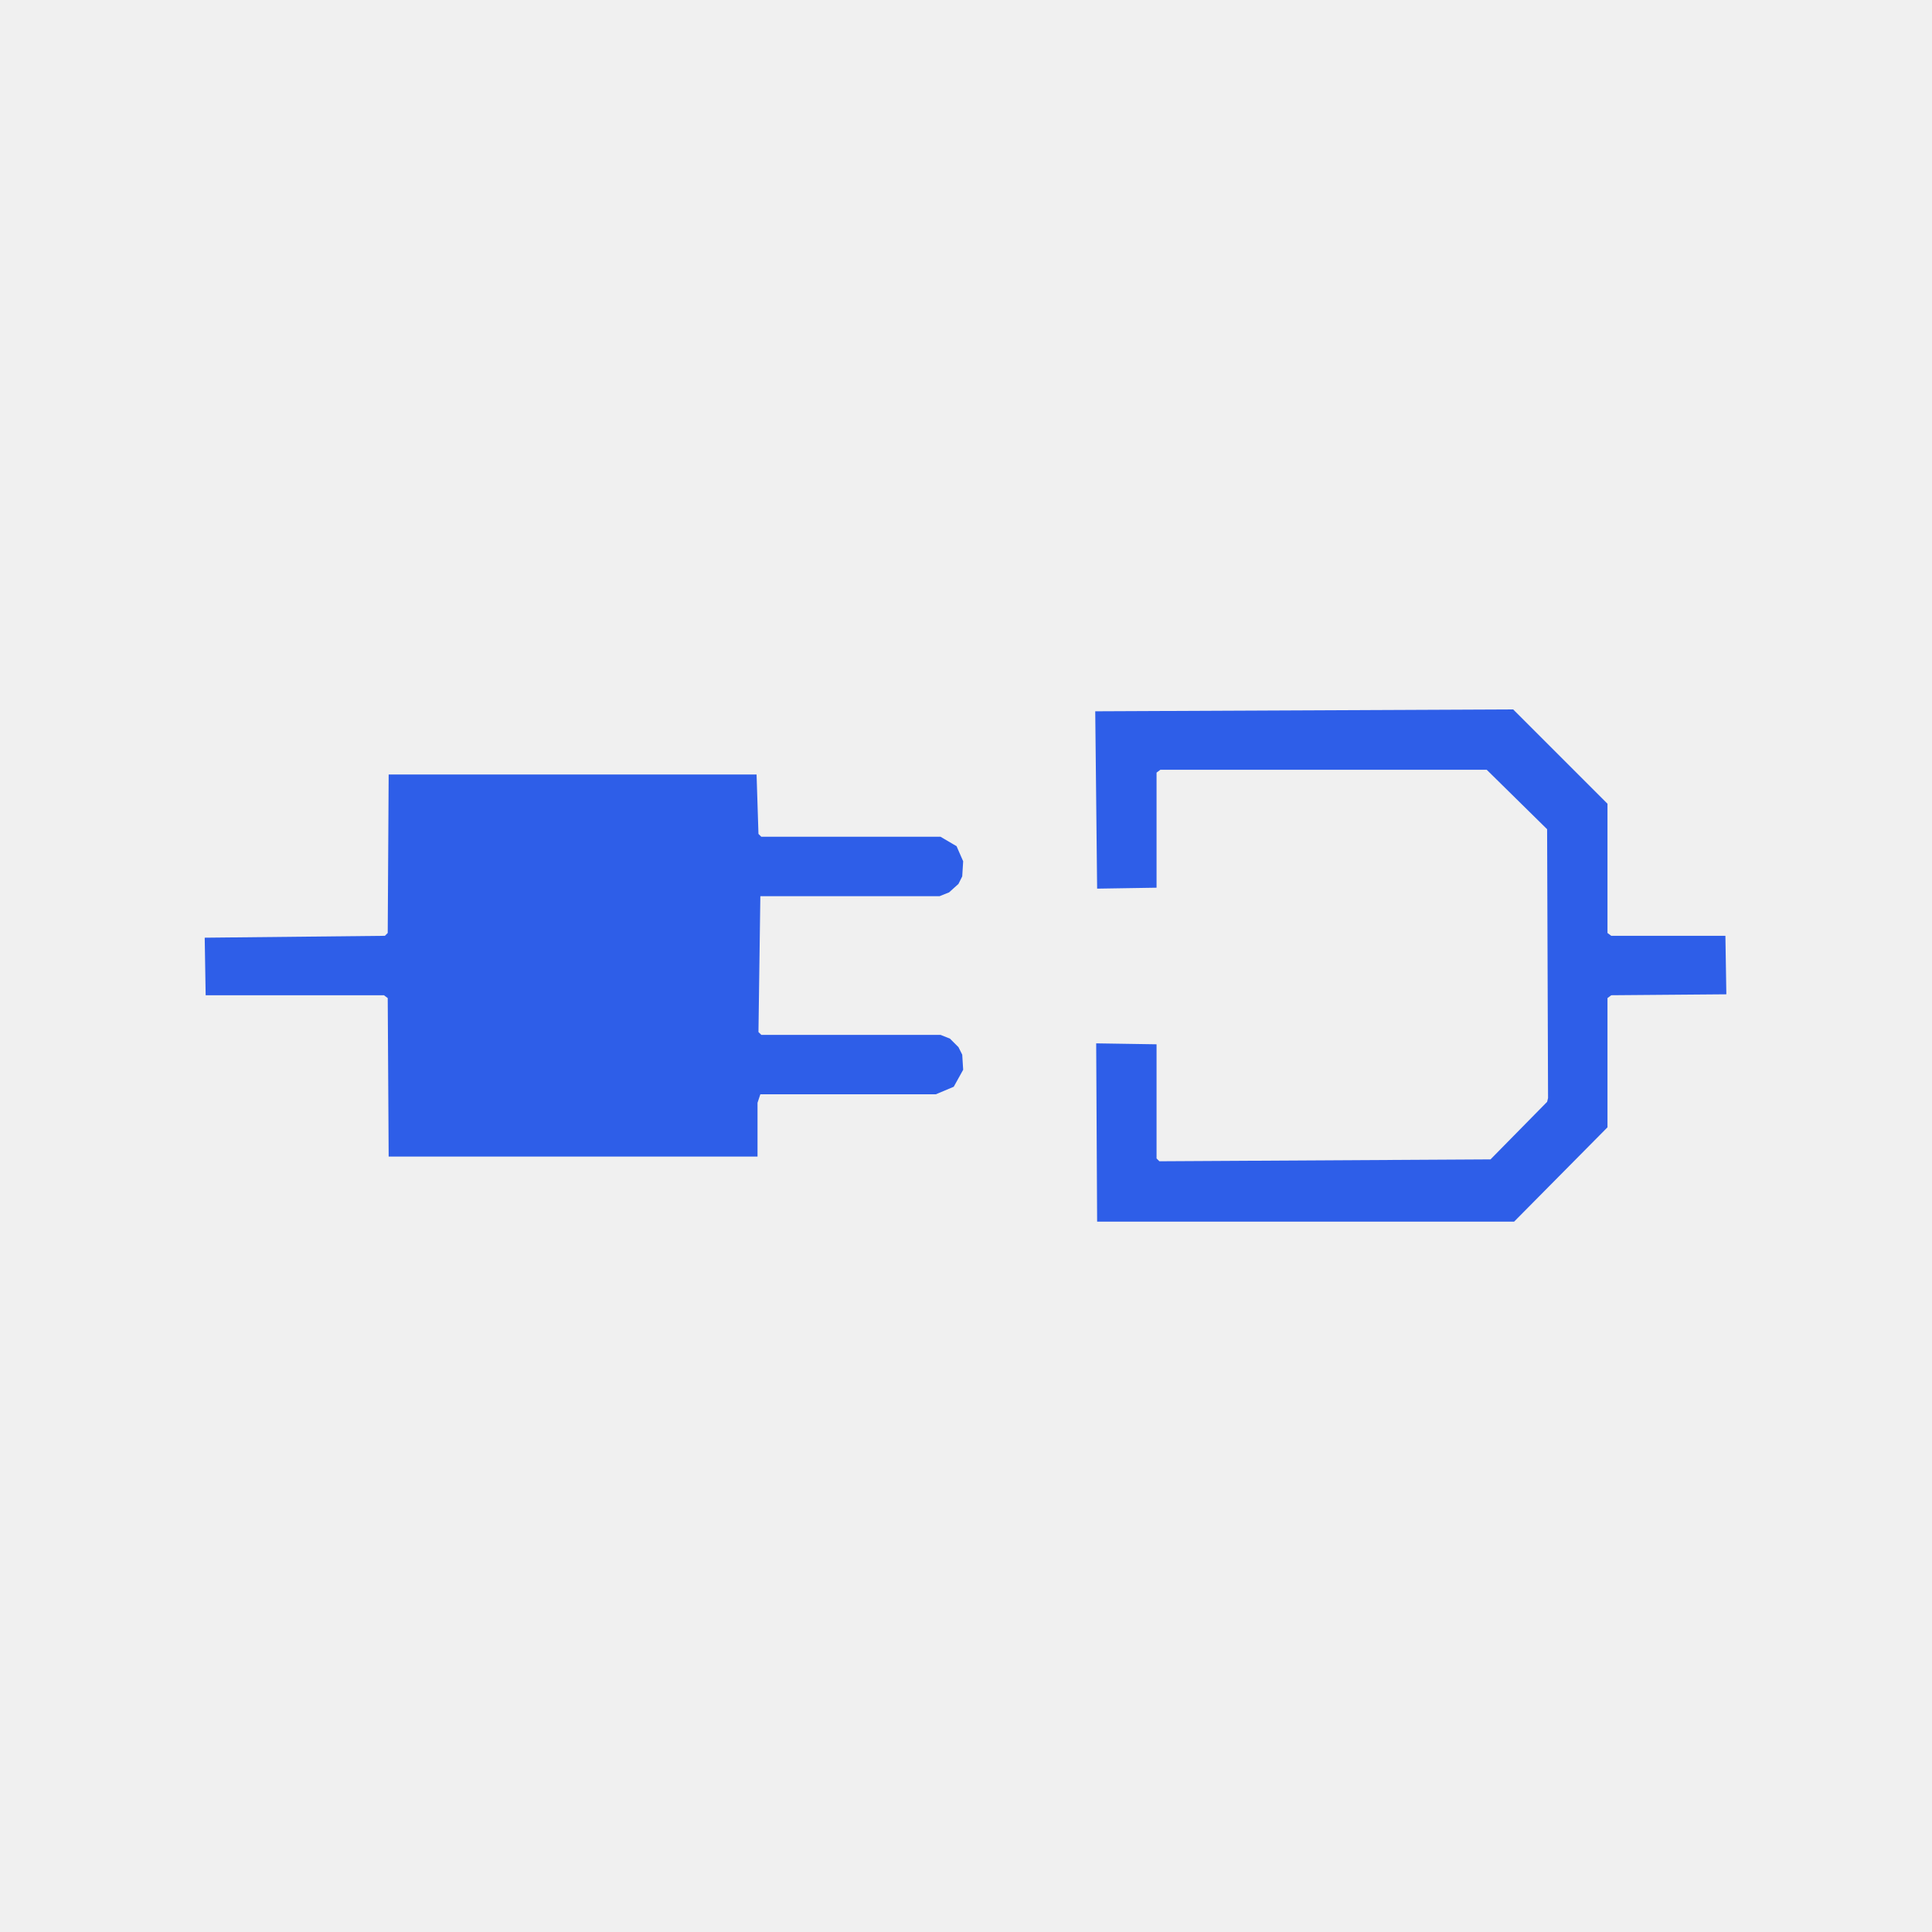
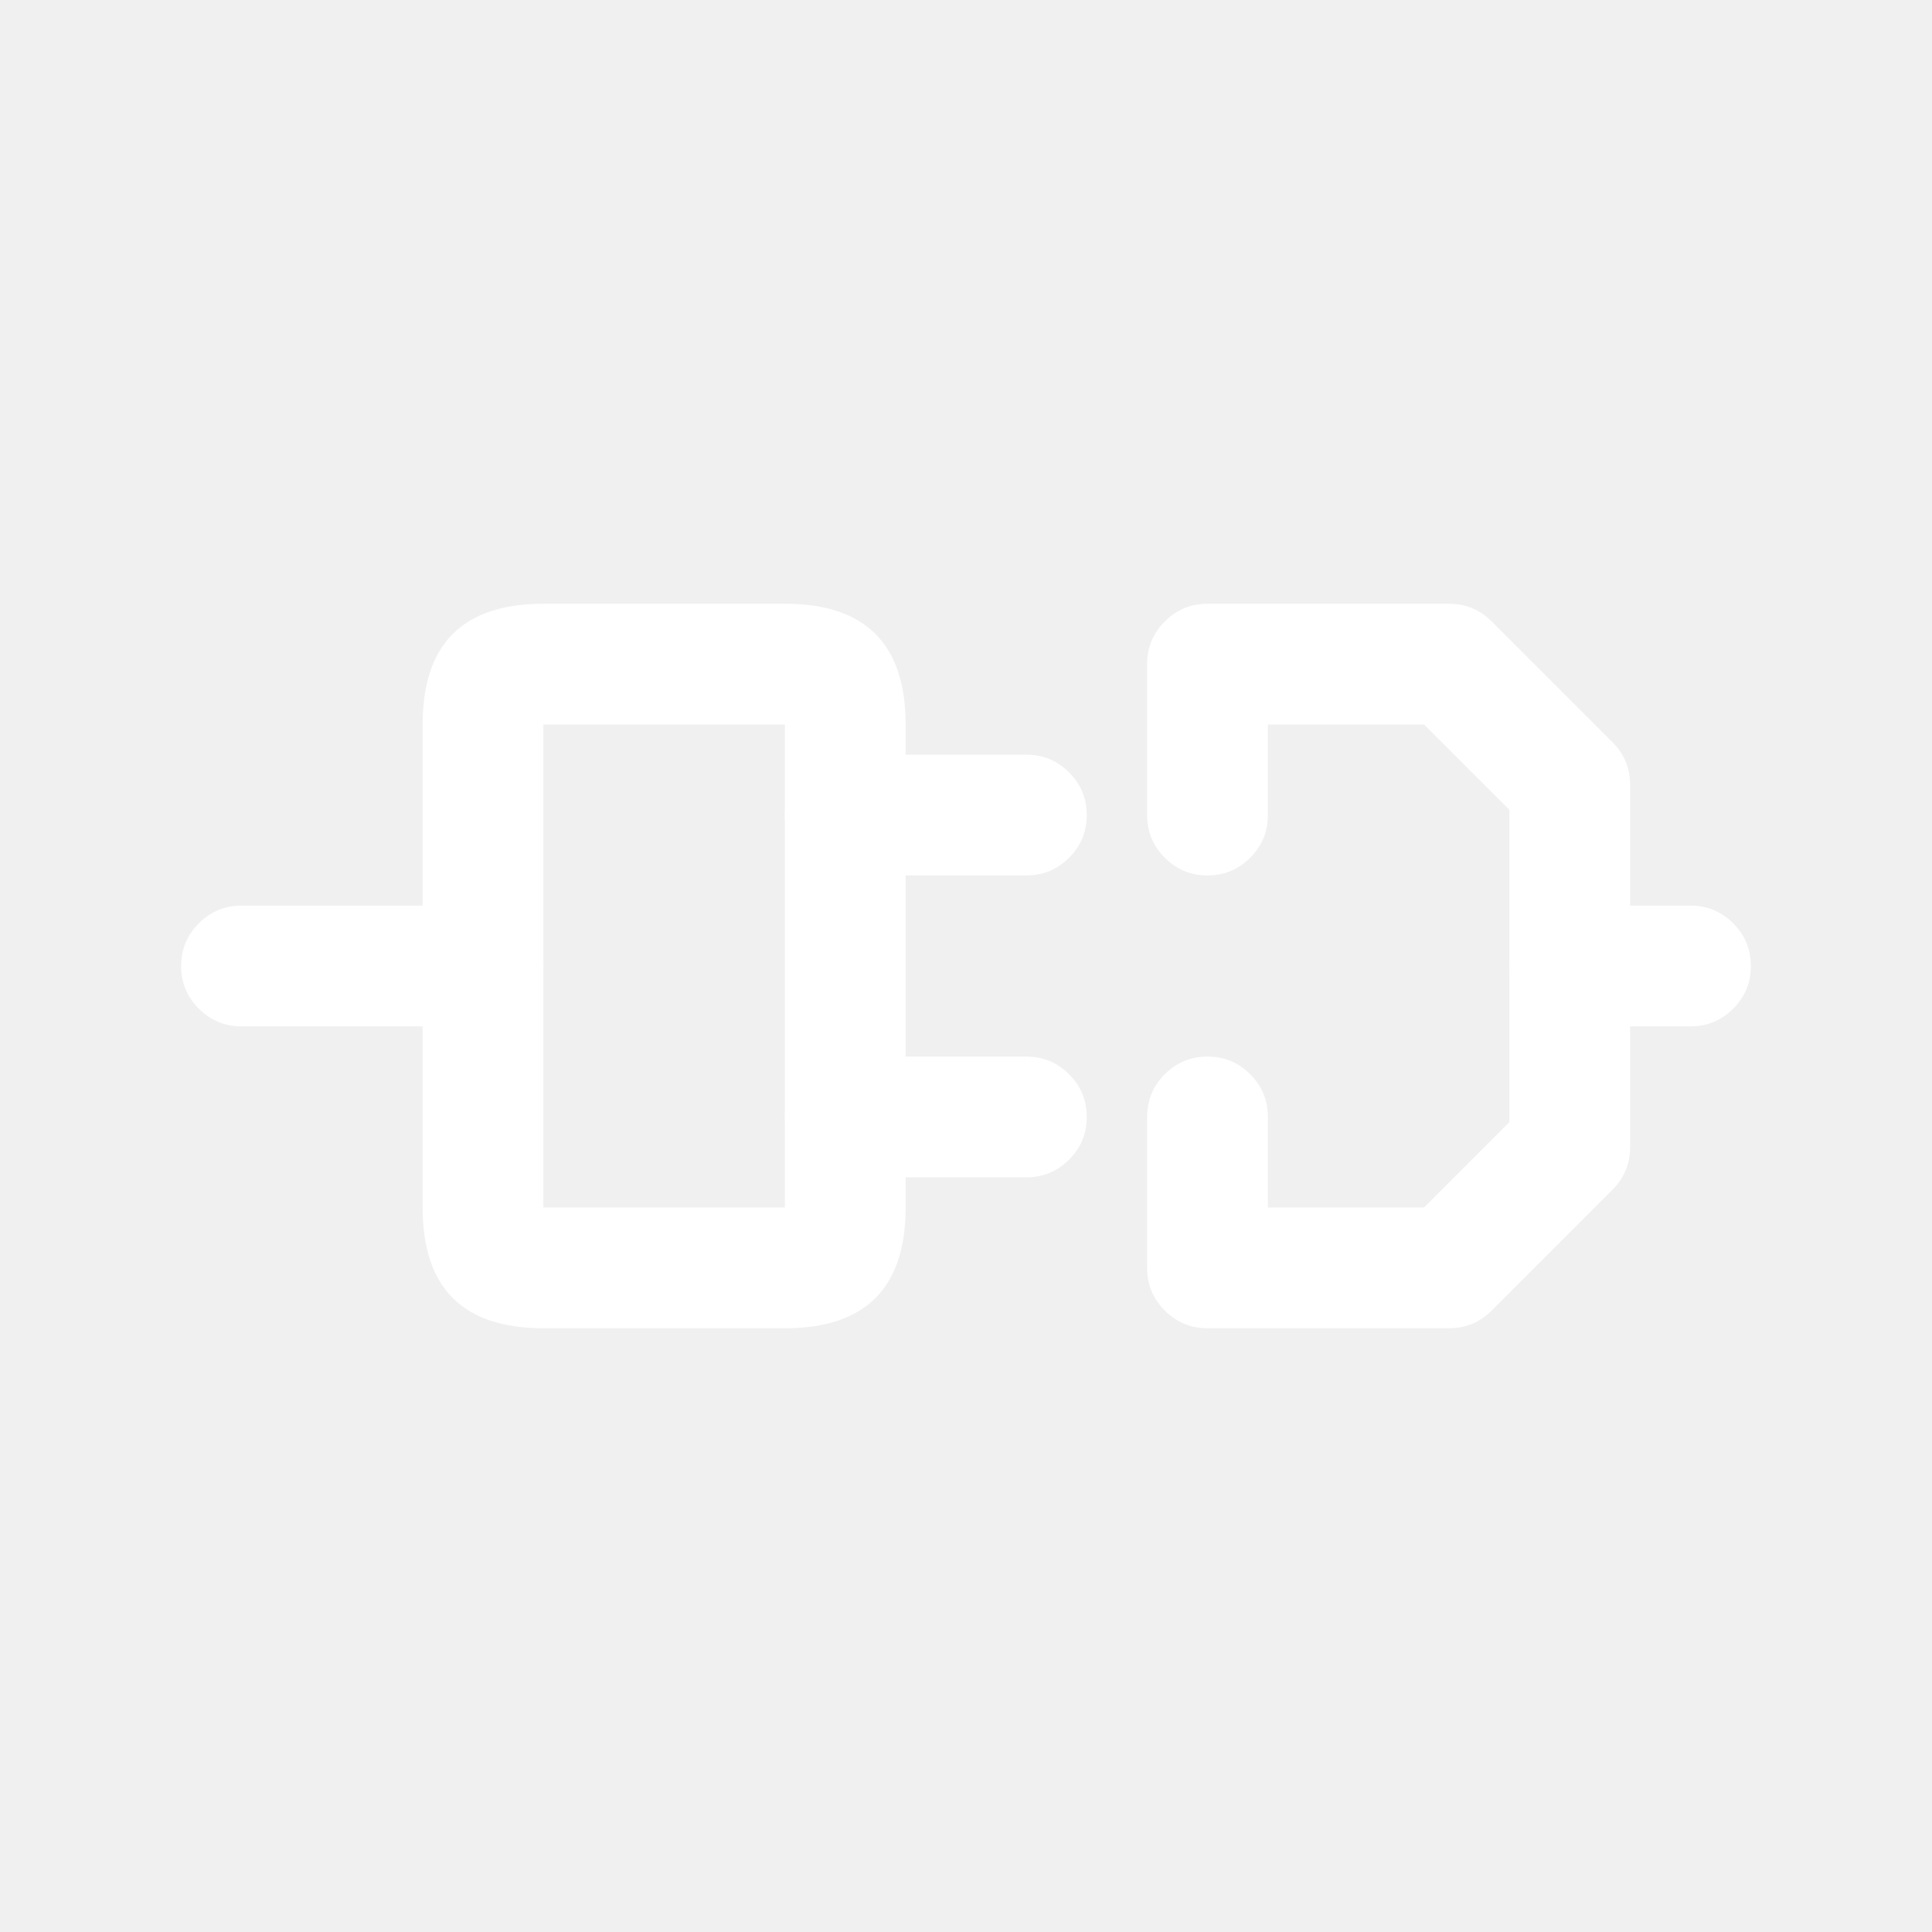
- <svg xmlns="http://www.w3.org/2000/svg" width="2048" height="2048" viewBox="0 0 2048 2048">
-   <path fill="#2E5EE8" fill-rule="evenodd" d="     M 217 994 L 218 1055 L 407 1055 L 411 1058 L 412 1226 L 803 1226 L 803 1169 L 806 1160 L 992 1160 L 1011 1152 L 1021 1134 L 1020 1118 L 1016 1110 L 1007 1101 L 997 1097 L 807 1097 L 804 1094 L 806 950 L 996 950 L 1006 946 L 1016 937 L 1020 929 L 1021 913 L 1014 897 L 997 887 L 807 887 L 804 884 L 802 821 L 412 821 L 411 989 L 408 992 Z     M 1161 754 L 1163 942 L 1226 941 L 1226 819 L 1230 816 L 1576 816 L 1640 879 L 1641 1164 L 1640 1168 L 1580 1229 L 1229 1231 L 1226 1228 L 1226 1107 L 1162 1106 L 1163 1295 L 1605 1295 L 1704 1195 L 1704 1058 L 1708 1055 L 1830 1054 L 1829 992 L 1708 992 L 1704 989 L 1704 852 L 1604 752 Z   " />
+ <svg xmlns="http://www.w3.org/2000/svg" width="32" height="32" viewBox="0 0 32 32" fill="none">
+   <path fill="#FFFFFF" d="M4,15 L8,15 Q8.414,15 8.707,15.293 Q9,15.586 9,16 Q9,16.414 8.707,16.707 Q8.414,17 8,17 L4,17 Q3.586,17 3.293,16.707 Q3,16.414 3,16 Q3,15.586 3.293,15.293 Q3.586,15 4,15 Z" />
+   <path fill="#FFFFFF" d="M9,10 L13,10 Q15,10 15,12 L15,20 Q15,22 13,22 L9,22 Q7,22 7,20 L7,12 Q7,10 9,10 Z M9,12 L9,20 L13,20 L13,12 Z" />
+   <path fill="#FFFFFF" d="M14,12.5 L17,12.5 Q17.414,12.5 17.707,12.793 Q18,13.086 18,13.5 Q18,13.914 17.707,14.207 Q17.414,14.5 17,14.5 L14,14.5 Q13.586,14.5 13.293,14.207 Q13,13.914 13,13.5 Q13,13.086 13.293,12.793 Q13.586,12.5 14,12.5 Z" />
+   <path fill="#FFFFFF" d="M14,17.5 L17,17.5 Q17.414,17.5 17.707,17.793 Q18,18.086 18,18.5 Q18,18.914 17.707,19.207 Q17.414,19.5 17,19.5 L14,19.5 Q13.586,19.5 13.293,19.207 Q13,18.914 13,18.5 Q13,18.086 13.293,17.793 Q13.586,17.5 14,17.5 Z" />
+   <path fill="#FFFFFF" d="M19,13.5 L19,11 Q19,10.586 19.293,10.293 Q19.586,10 20,10 L24,10 Q24.414,10 24.707,10.293 L26.707,12.293 Q27,12.586 27,13 L27,19 Q27,19.414 26.707,19.707 L24.707,21.707 Q24.414,22 24,22 L20,22 Q19.586,22 19.293,21.707 Q19,21.414 19,21 L19,18.5 Q19,18.086 19.293,17.793 Q19.586,17.5 20,17.5 Q20.414,17.5 20.707,17.793 Q21,18.086 21,18.5 L21,20 L23.586,20 L25,18.586 L25,13.414 L23.586,12 L21,12 L21,13.5 Q21,13.914 20.707,14.207 Q20.414,14.5 20,14.5 Q19.586,14.5 19.293,14.207 Q19,13.914 19,13.5 Z" />
+   <path fill="#FFFFFF" d="M26,15 L28,15 Q28.414,15 28.707,15.293 Q29,15.586 29,16 Q29,16.414 28.707,16.707 Q28.414,17 28,17 L26,17 Q25.586,17 25.293,16.707 Q25,16.414 25,16 Q25,15.586 25.293,15.293 Q25.586,15 26,15 Z" />
</svg>
